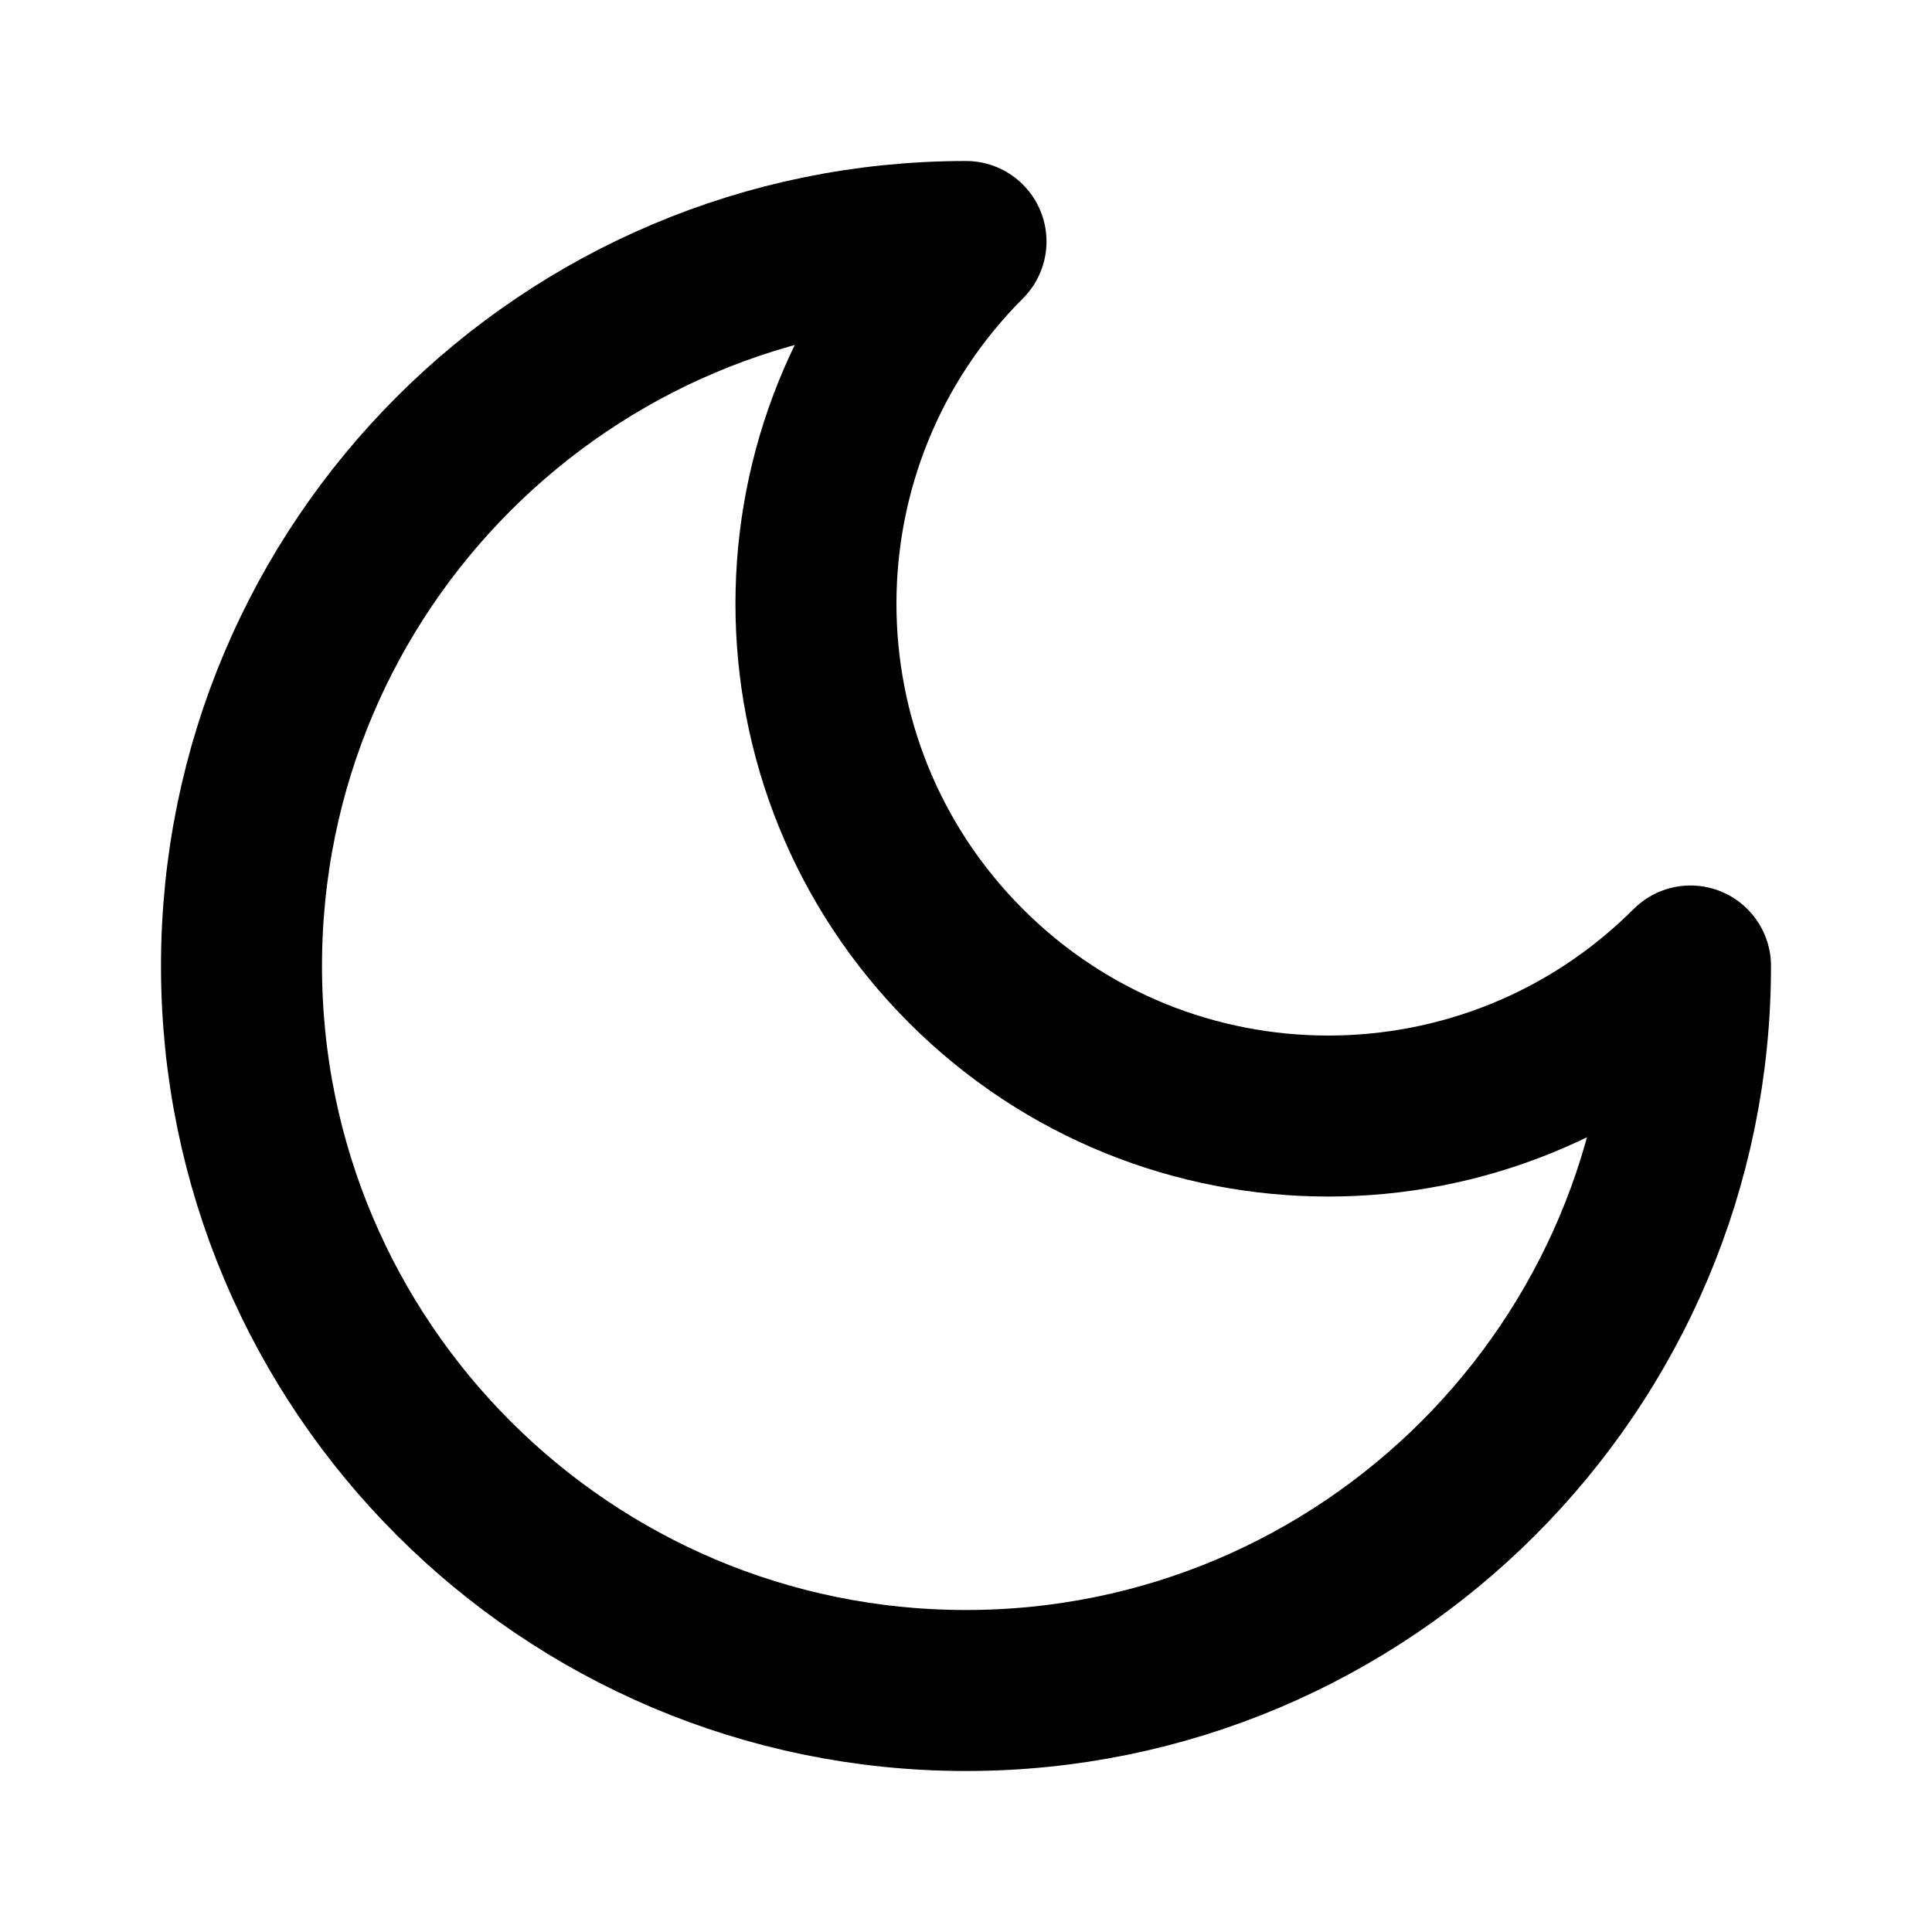
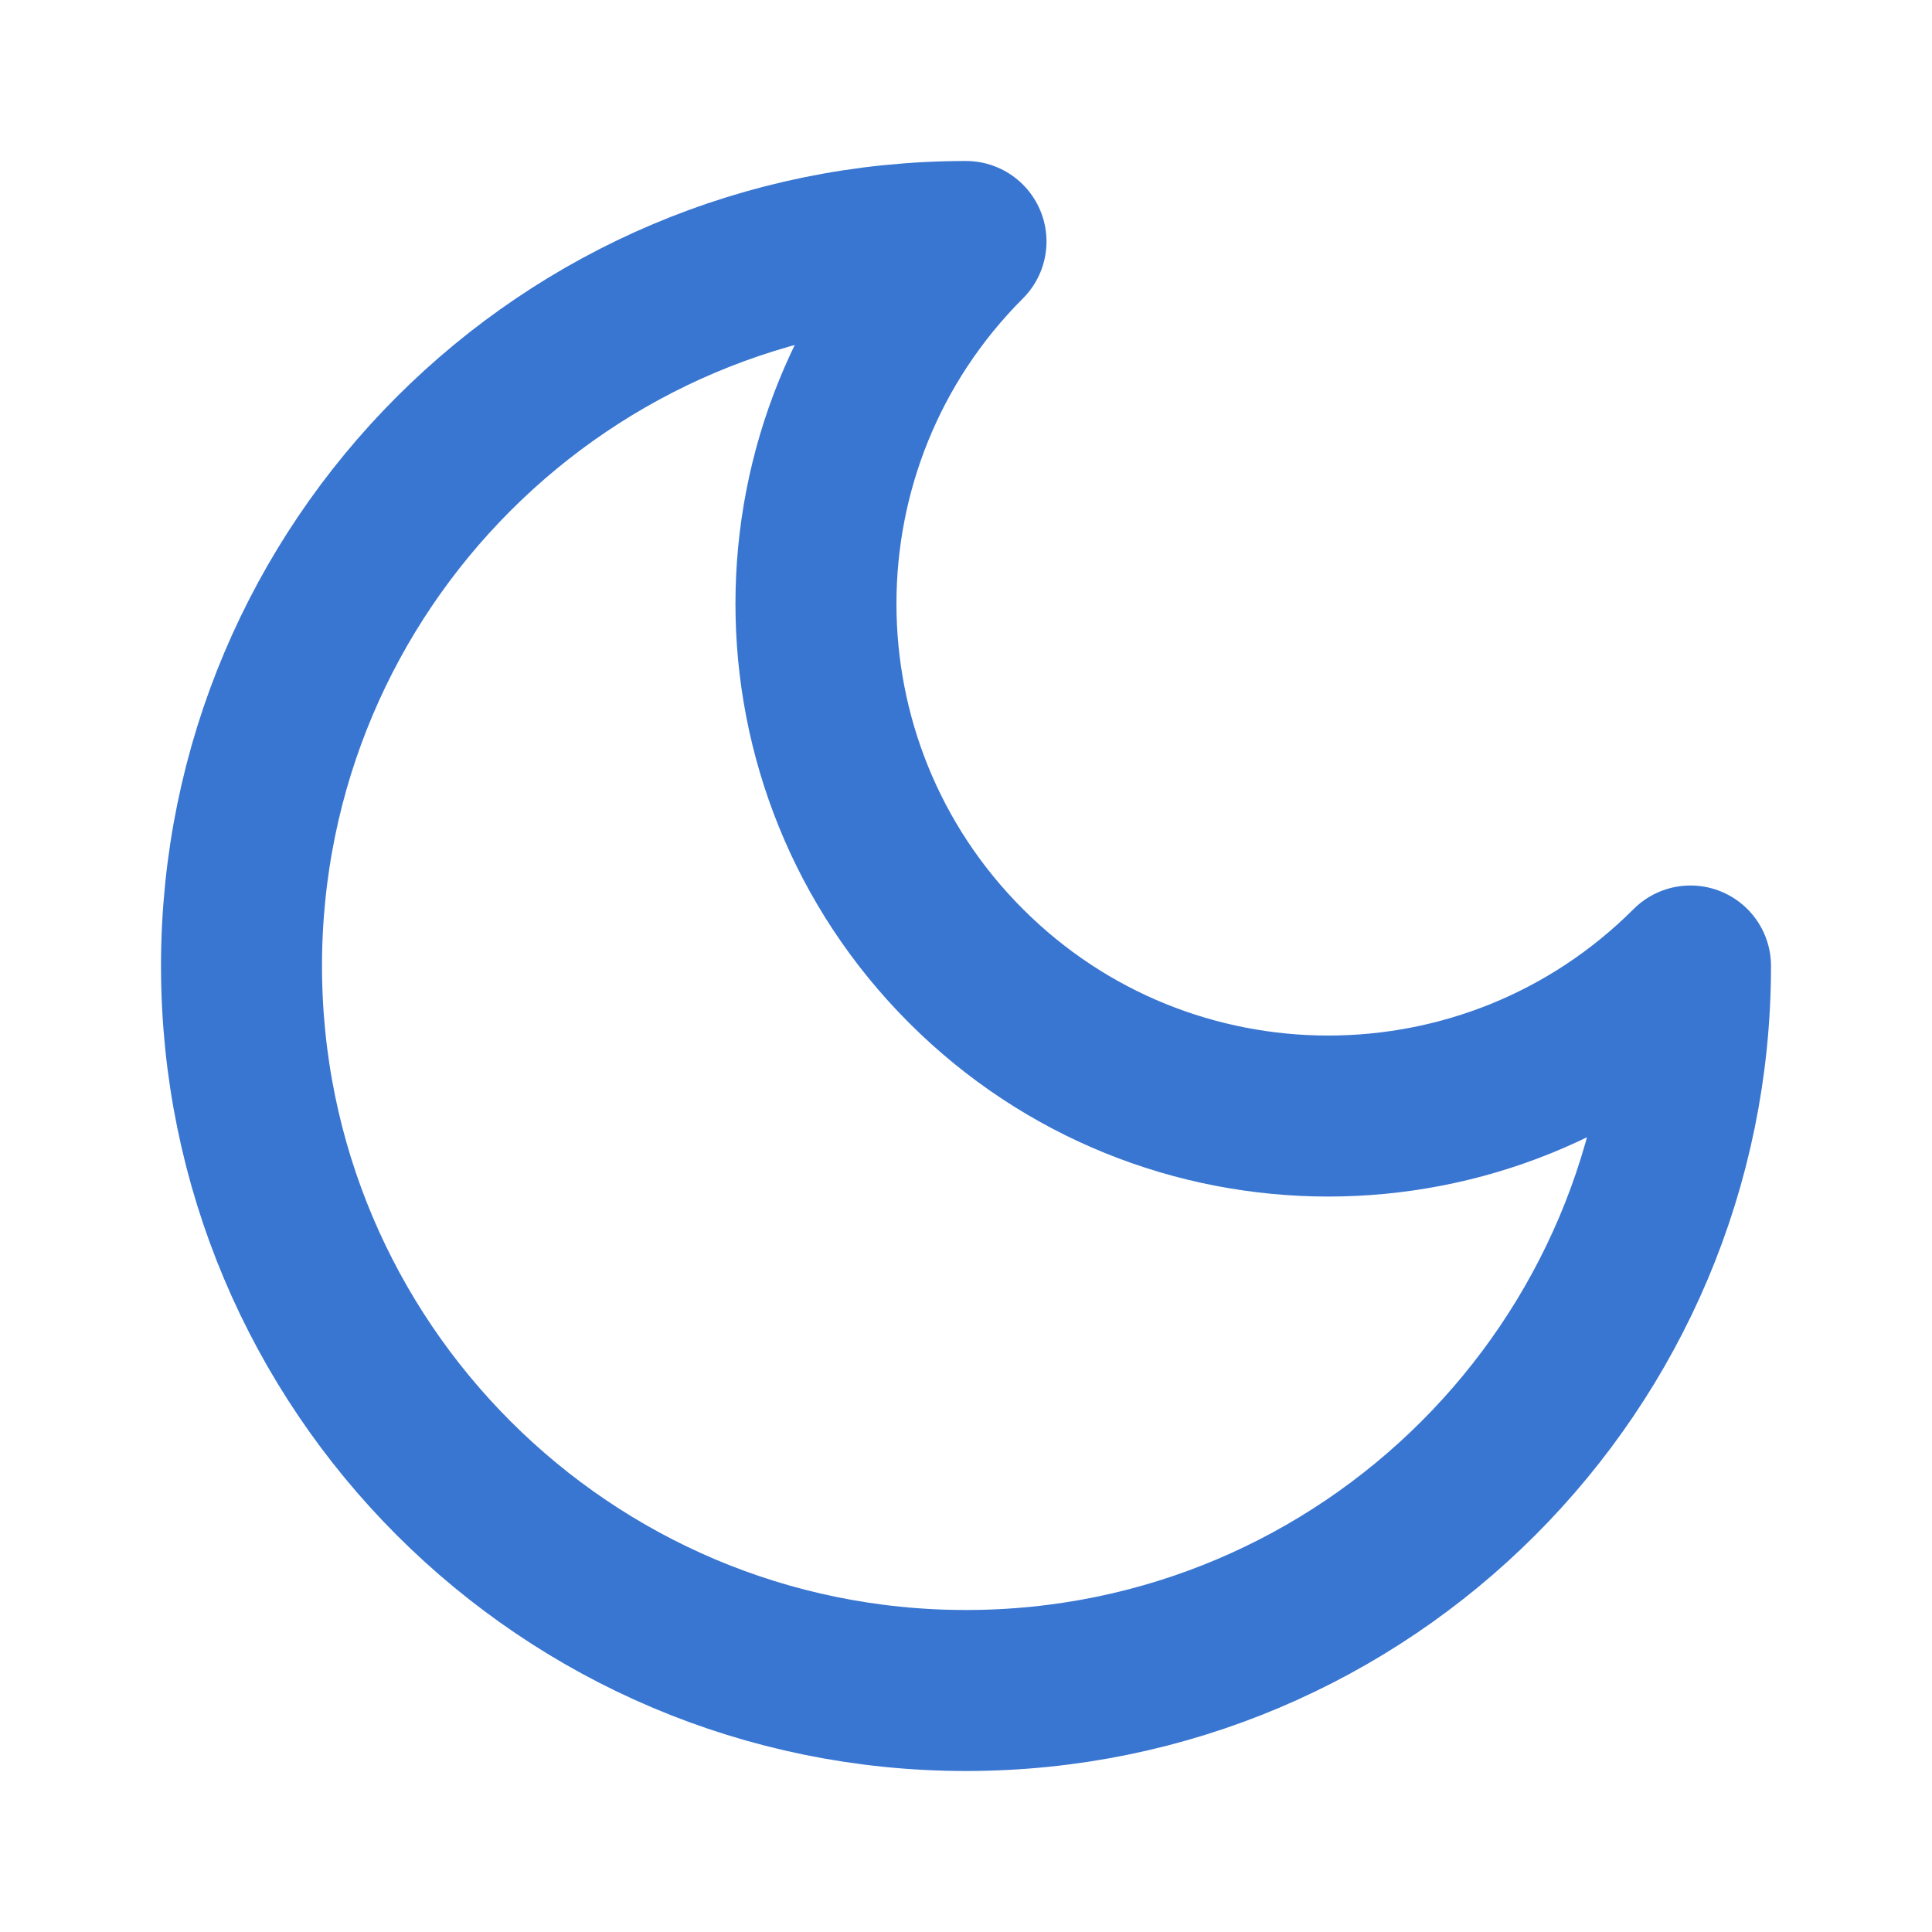
- <svg xmlns="http://www.w3.org/2000/svg" width="24" height="24" viewBox="0 0 24 24" fill="none" stroke="currentColor" stroke-width="2" stroke-linecap="round" stroke-linejoin="round" class="lucide lucide-moon">
+ <svg xmlns="http://www.w3.org/2000/svg" width="24" height="24" viewBox="0 0 24 24" fill="none" stroke="#3976d1" stroke-width="2" stroke-linecap="round" stroke-linejoin="round" class="lucide lucide-moon">
  <path d="M12 3a6 6 0 0 0 9 9 9 9 0 1 1-9-9Z" />
</svg>
